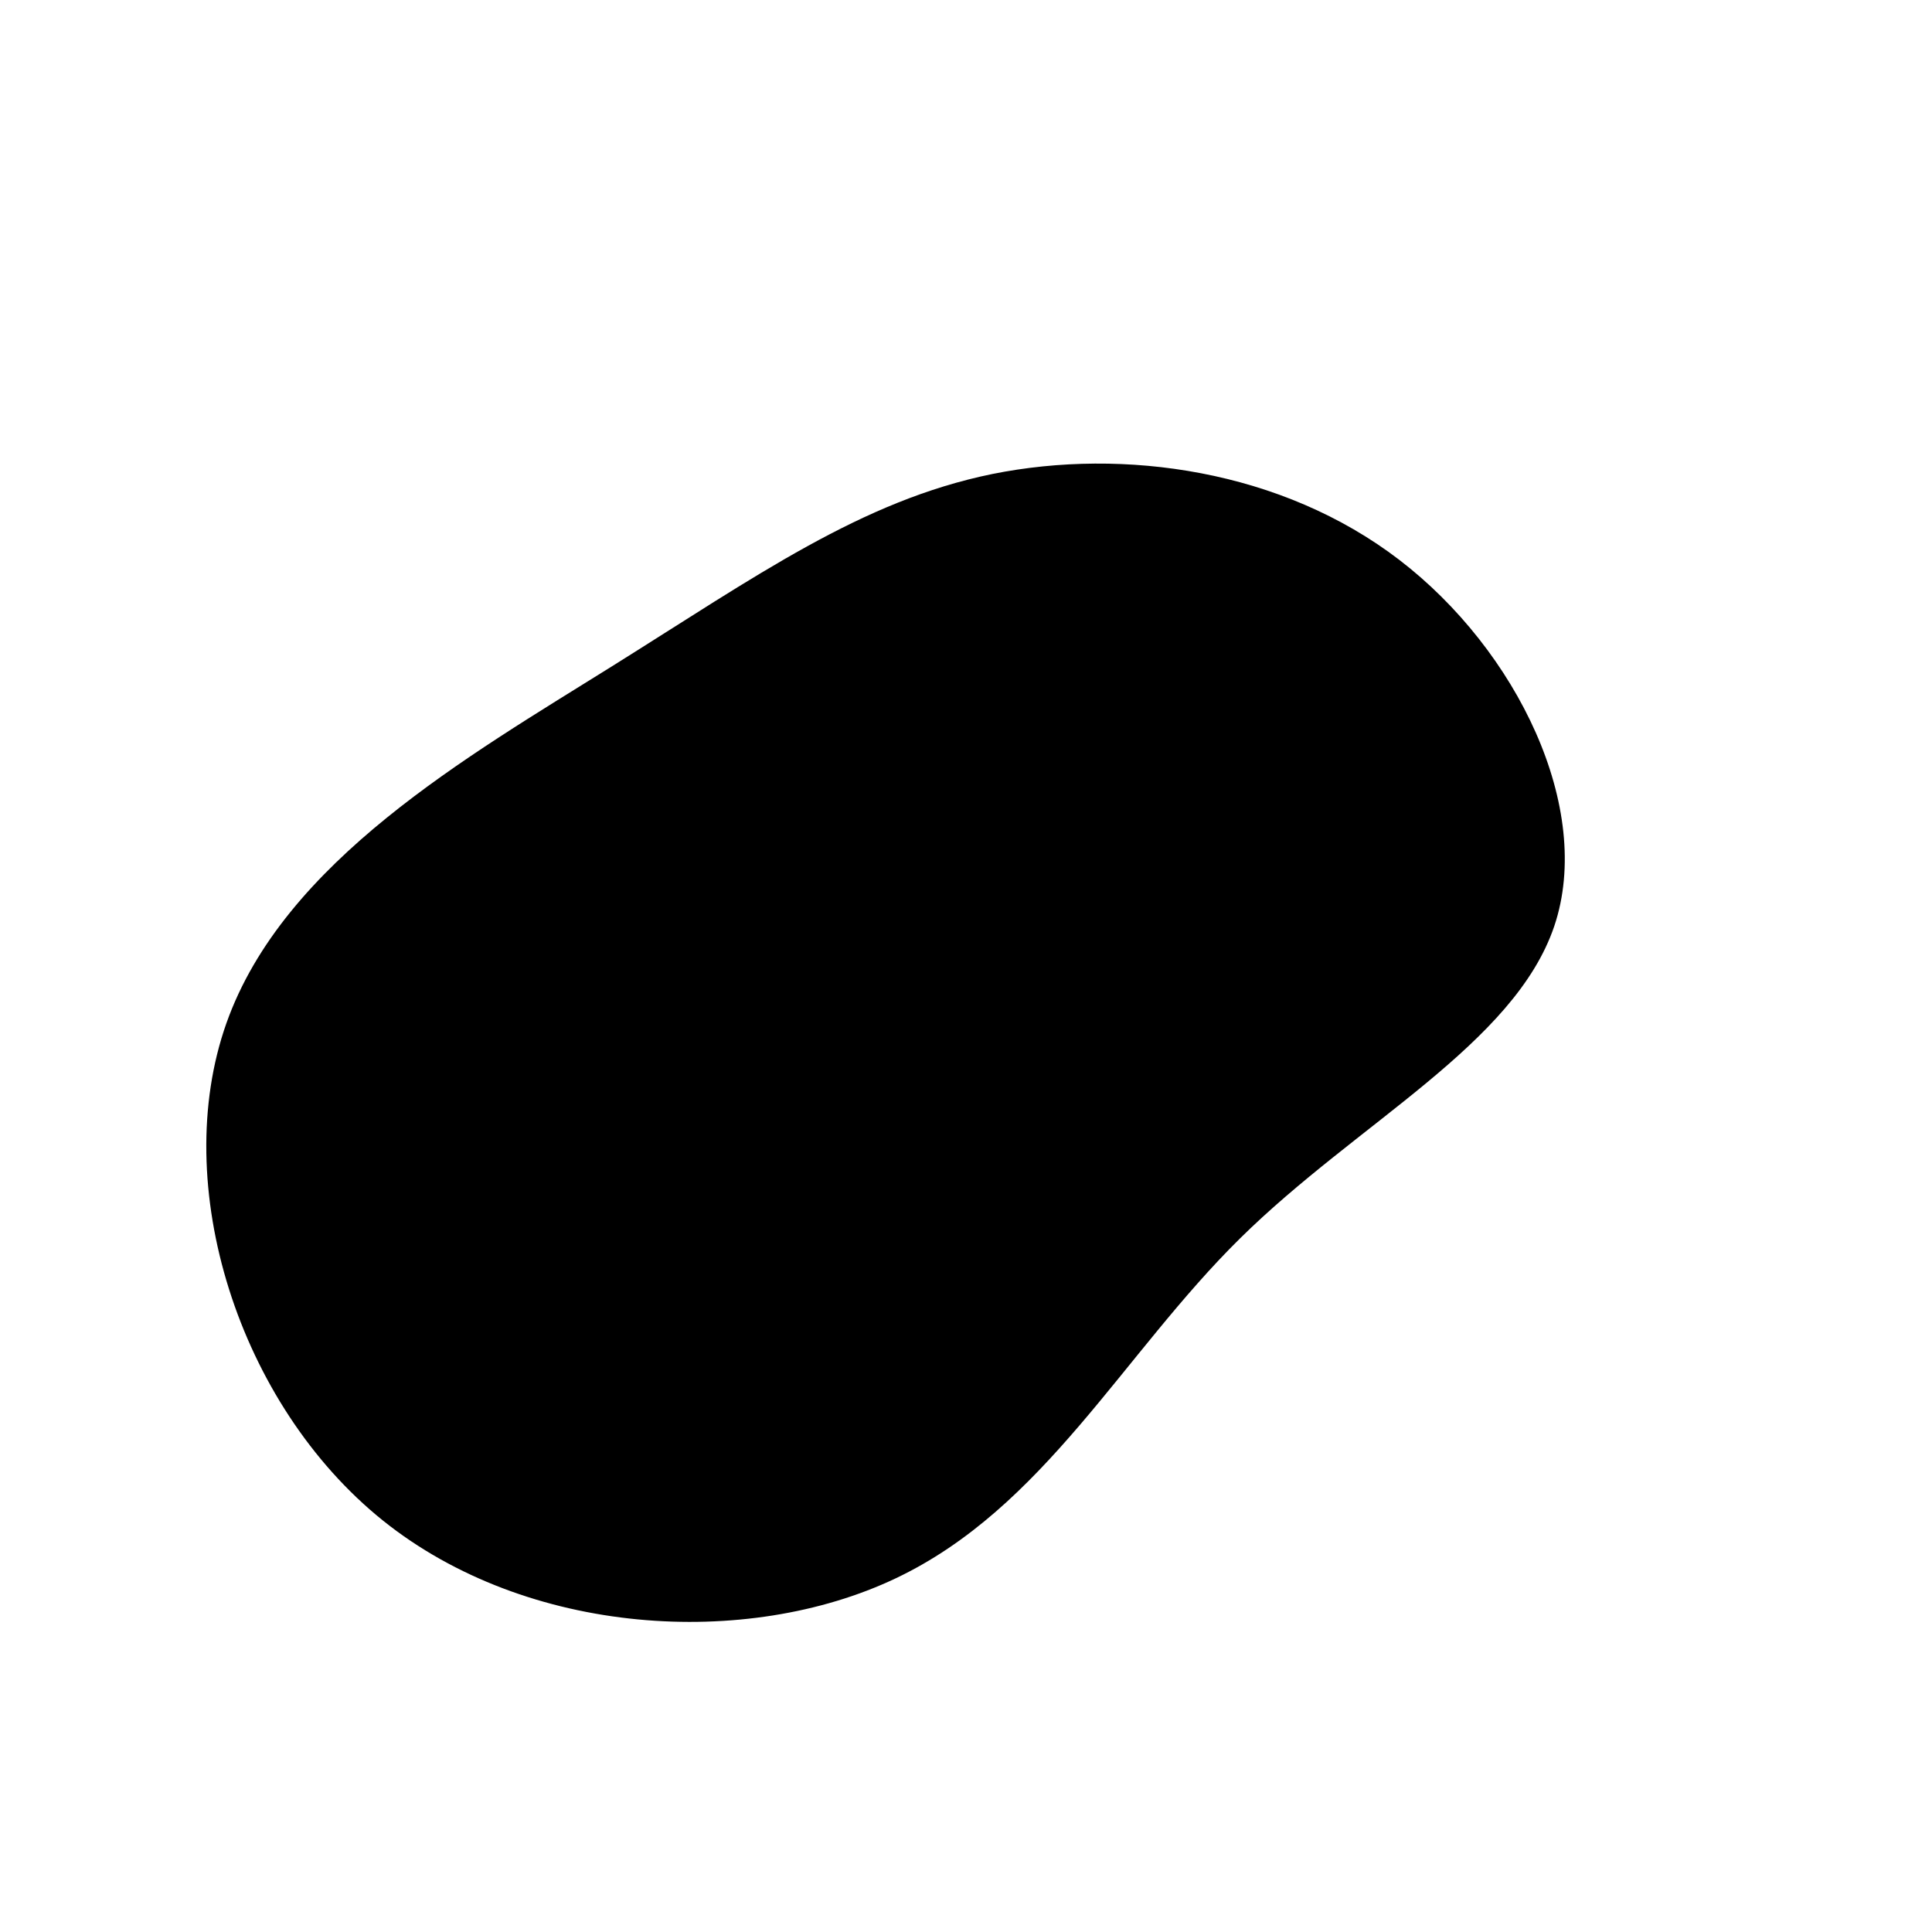
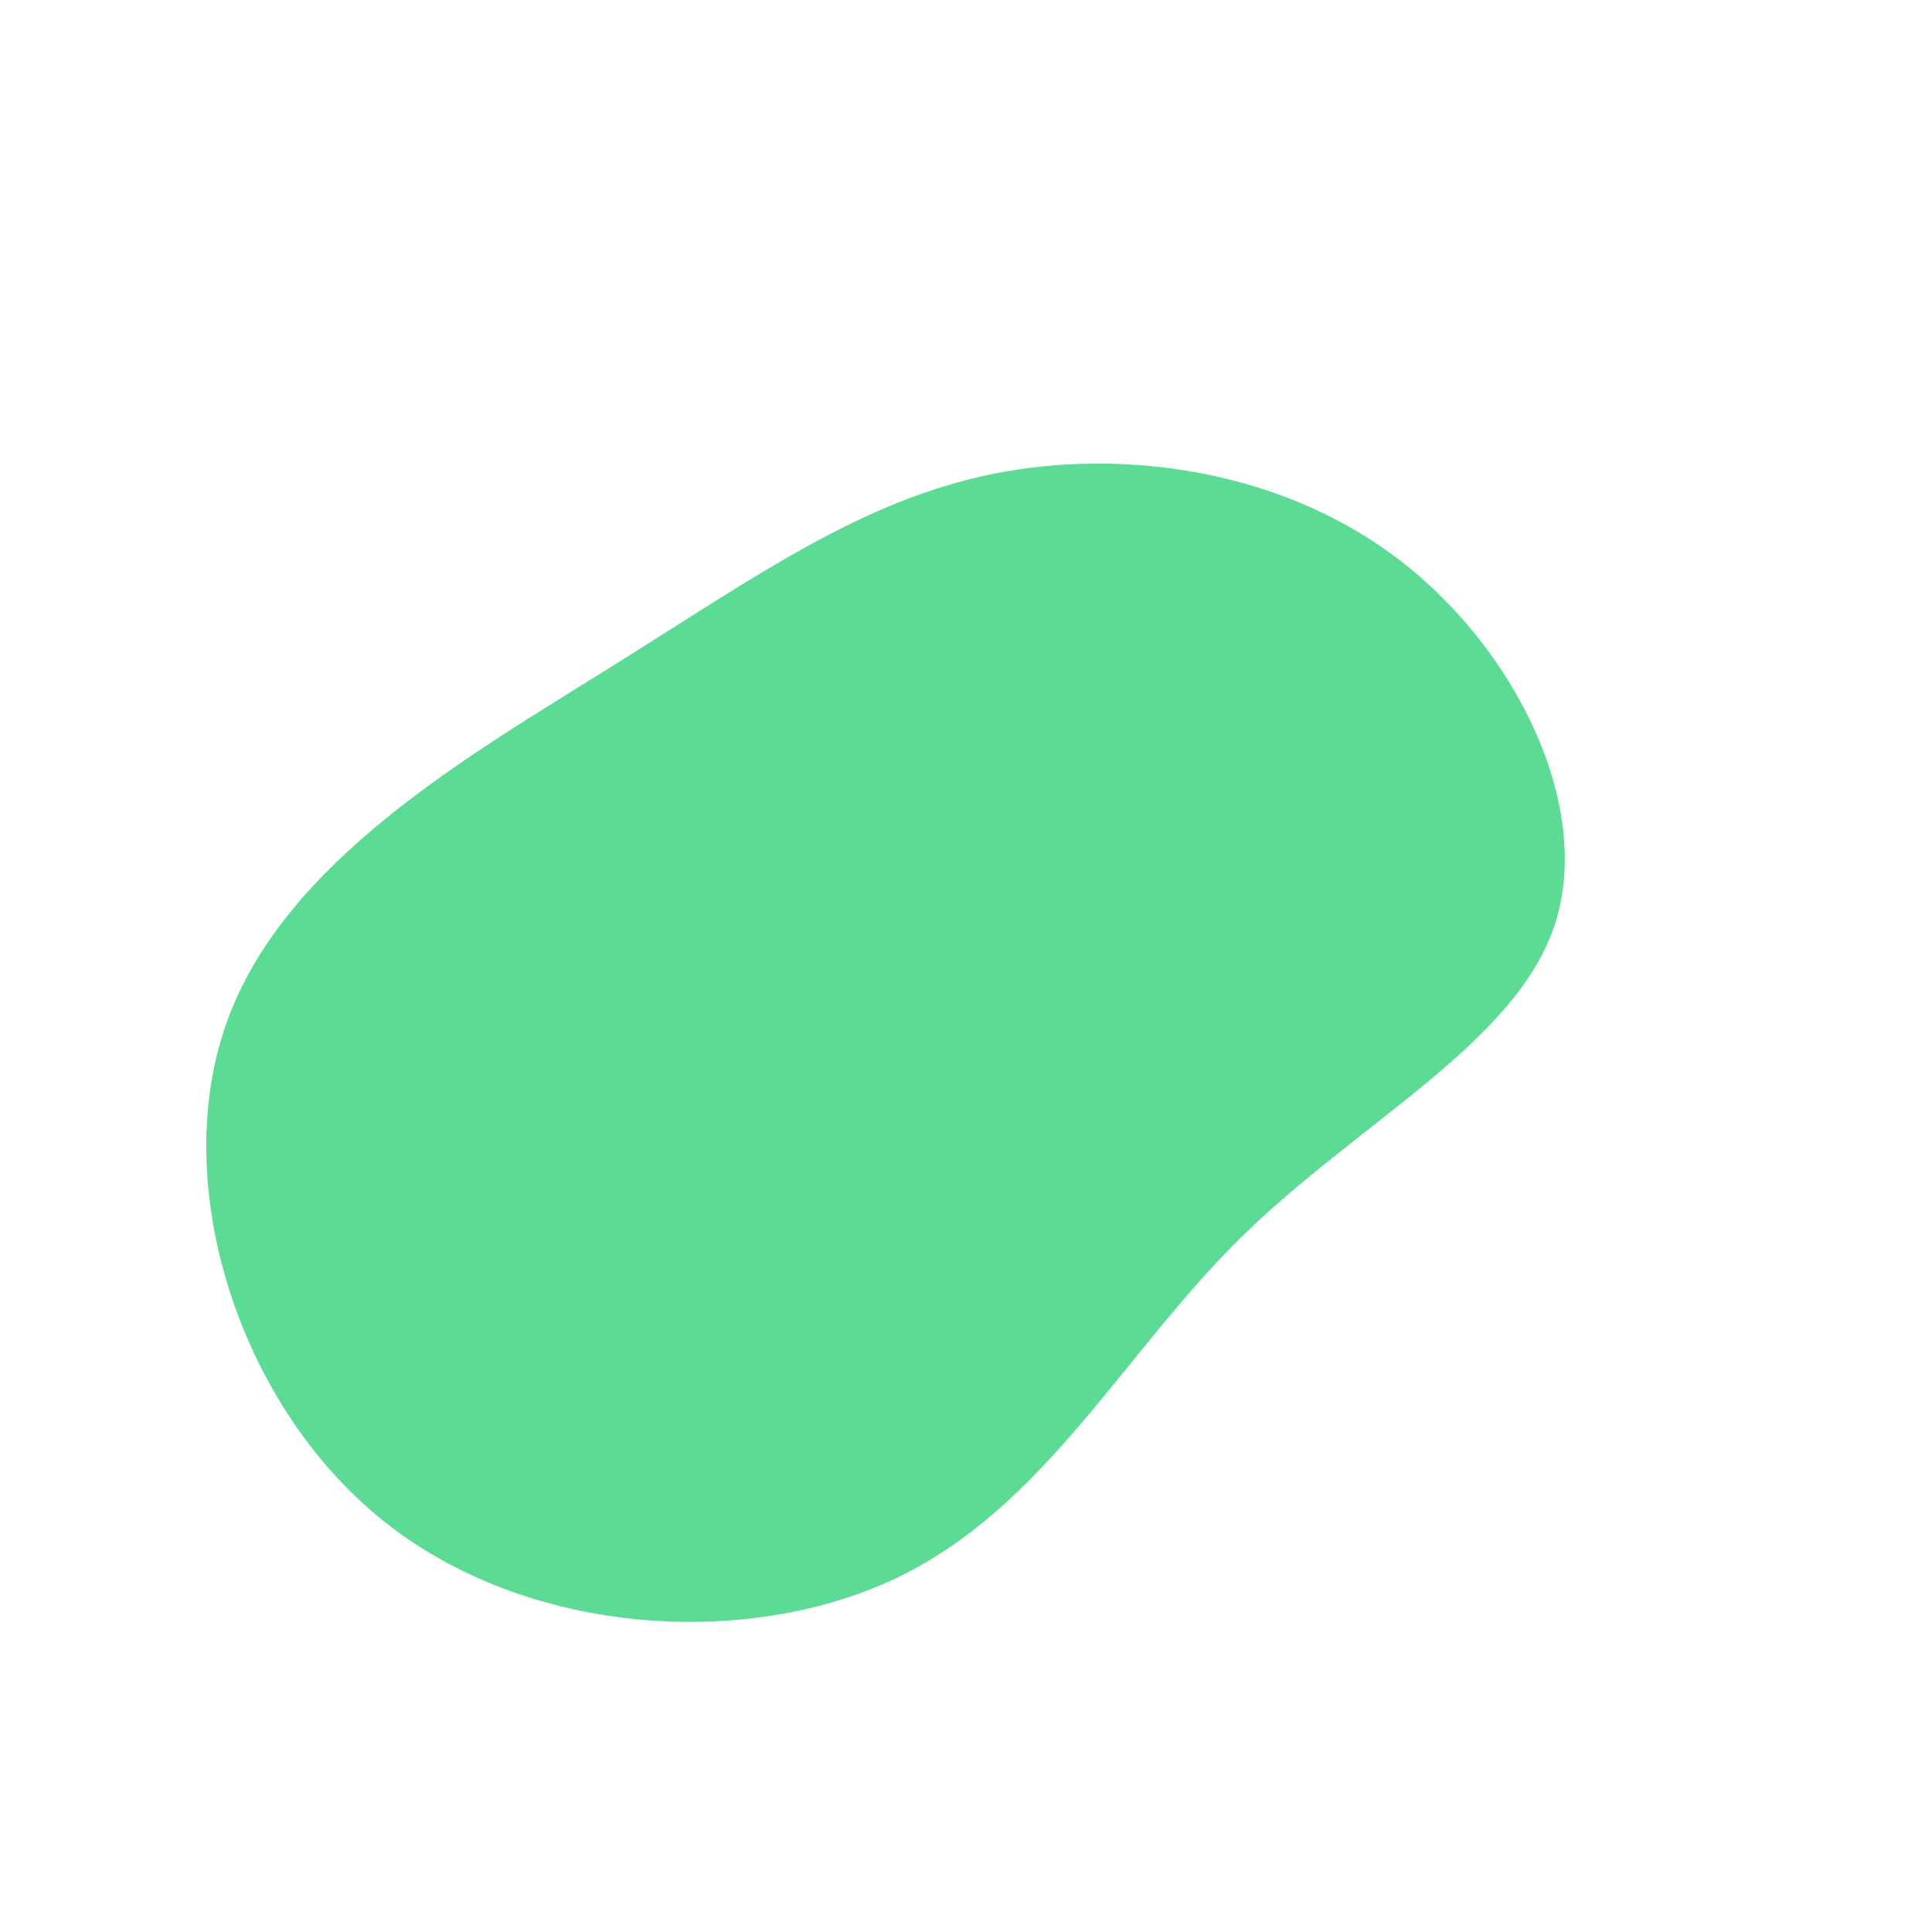
- <svg viewBox="0 0 600 600">
+ <svg xmlns="http://www.w3.org/2000/svg" version="1.1" id="Layer_1" x="0px" y="0px" viewBox="0 0 600 600" style="enable-background:new 0 0 600 600;" xml:space="preserve">
+   <style type="text/css">
+ 	.st0{fill:#5CDB95;}
+ </style>
  <g transform="translate(300,300)">
-     <path d="M134.6,-126.1C171.1,-98.1,195,-49,182.7,-12.4C170.3,24.3,121.6,48.6,85.1,84.6C48.6,120.6,24.3,168.3,-21.9,190.2C-68.1,212.1,-136.2,208.2,-181.1,172.2C-225.9,136.2,-247.5,68.1,-229.7,17.8C-211.9,-32.5,-154.7,-65.1,-109.9,-93.1C-65.1,-121.1,-32.5,-144.5,8.2,-152.8C49,-161,98.1,-154.1,134.6,-126.1Z" fill="currentColor" />
+     <path class="st0" d="M134.6-126.1c36.5,28,60.4,77.1,48.1,113.7c-12.4,36.7-61.1,61-97.6,97s-60.8,83.7-107,105.6   s-114.3,18-159.2-18c-44.8-36-66.4-104.1-48.6-154.4s75-82.9,119.8-110.9s77.4-51.4,118.1-59.7C49-161,98.1-154.1,134.6-126.1z" />
  </g>
</svg>
